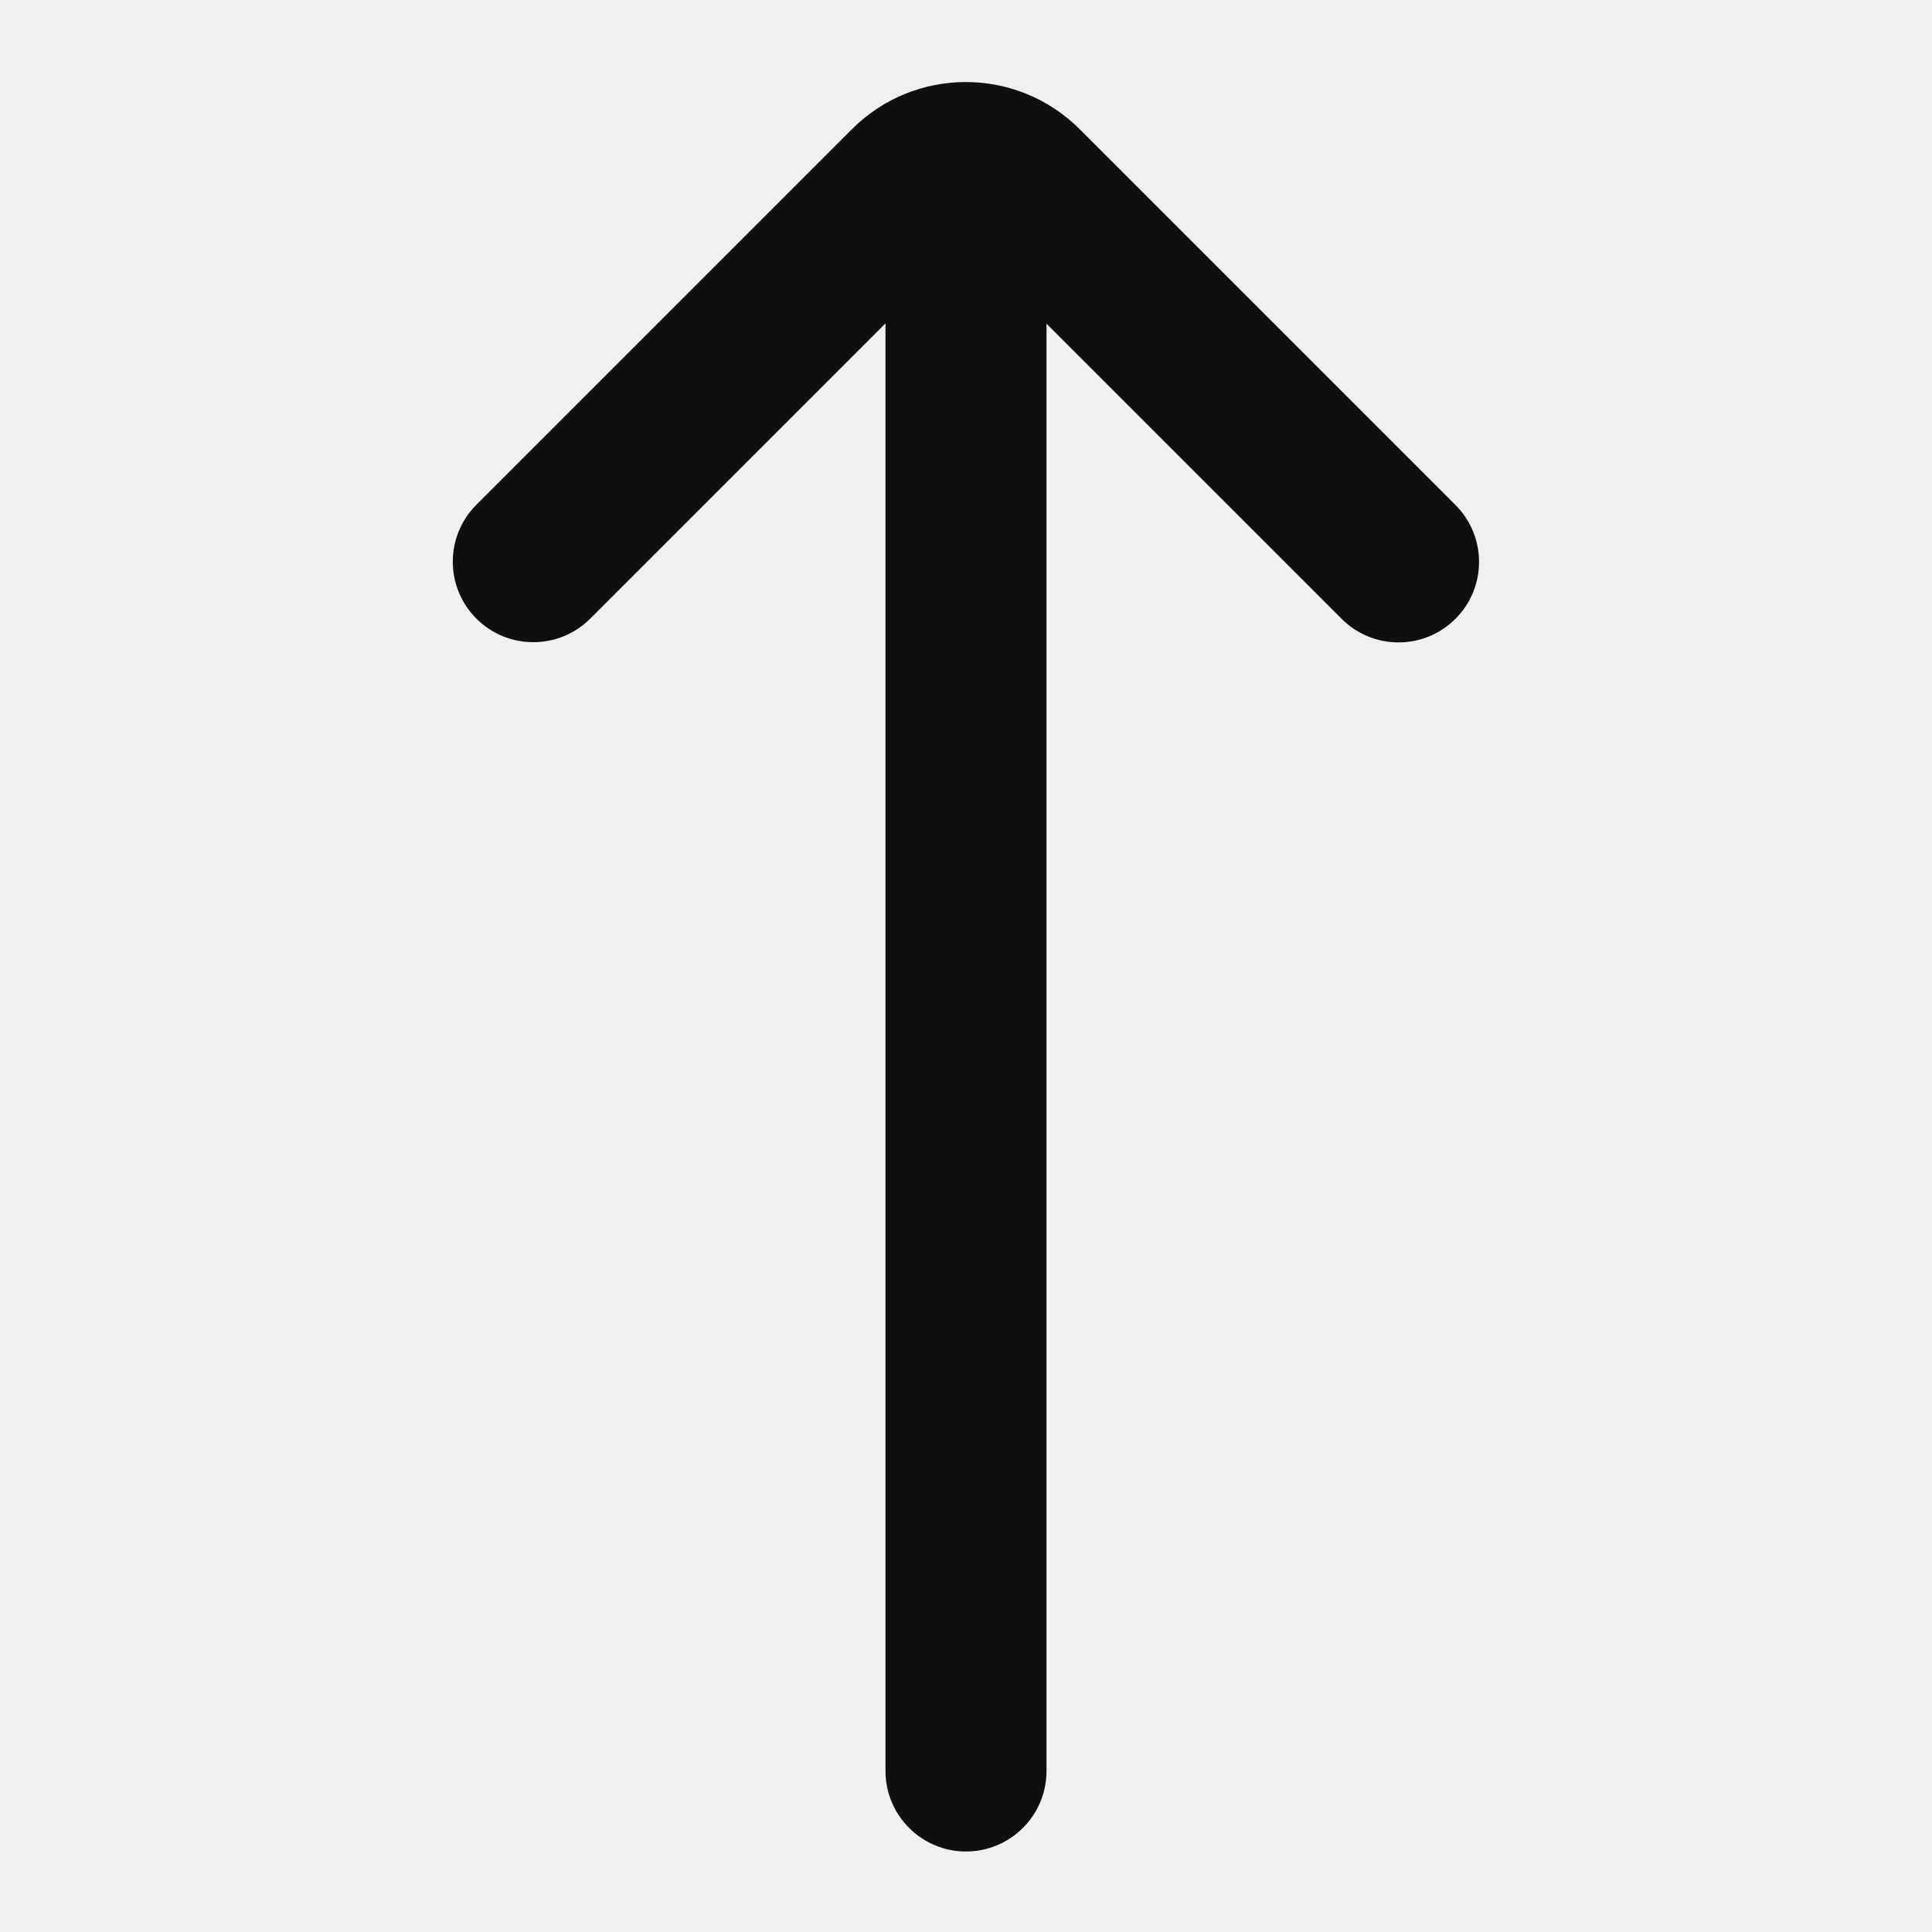
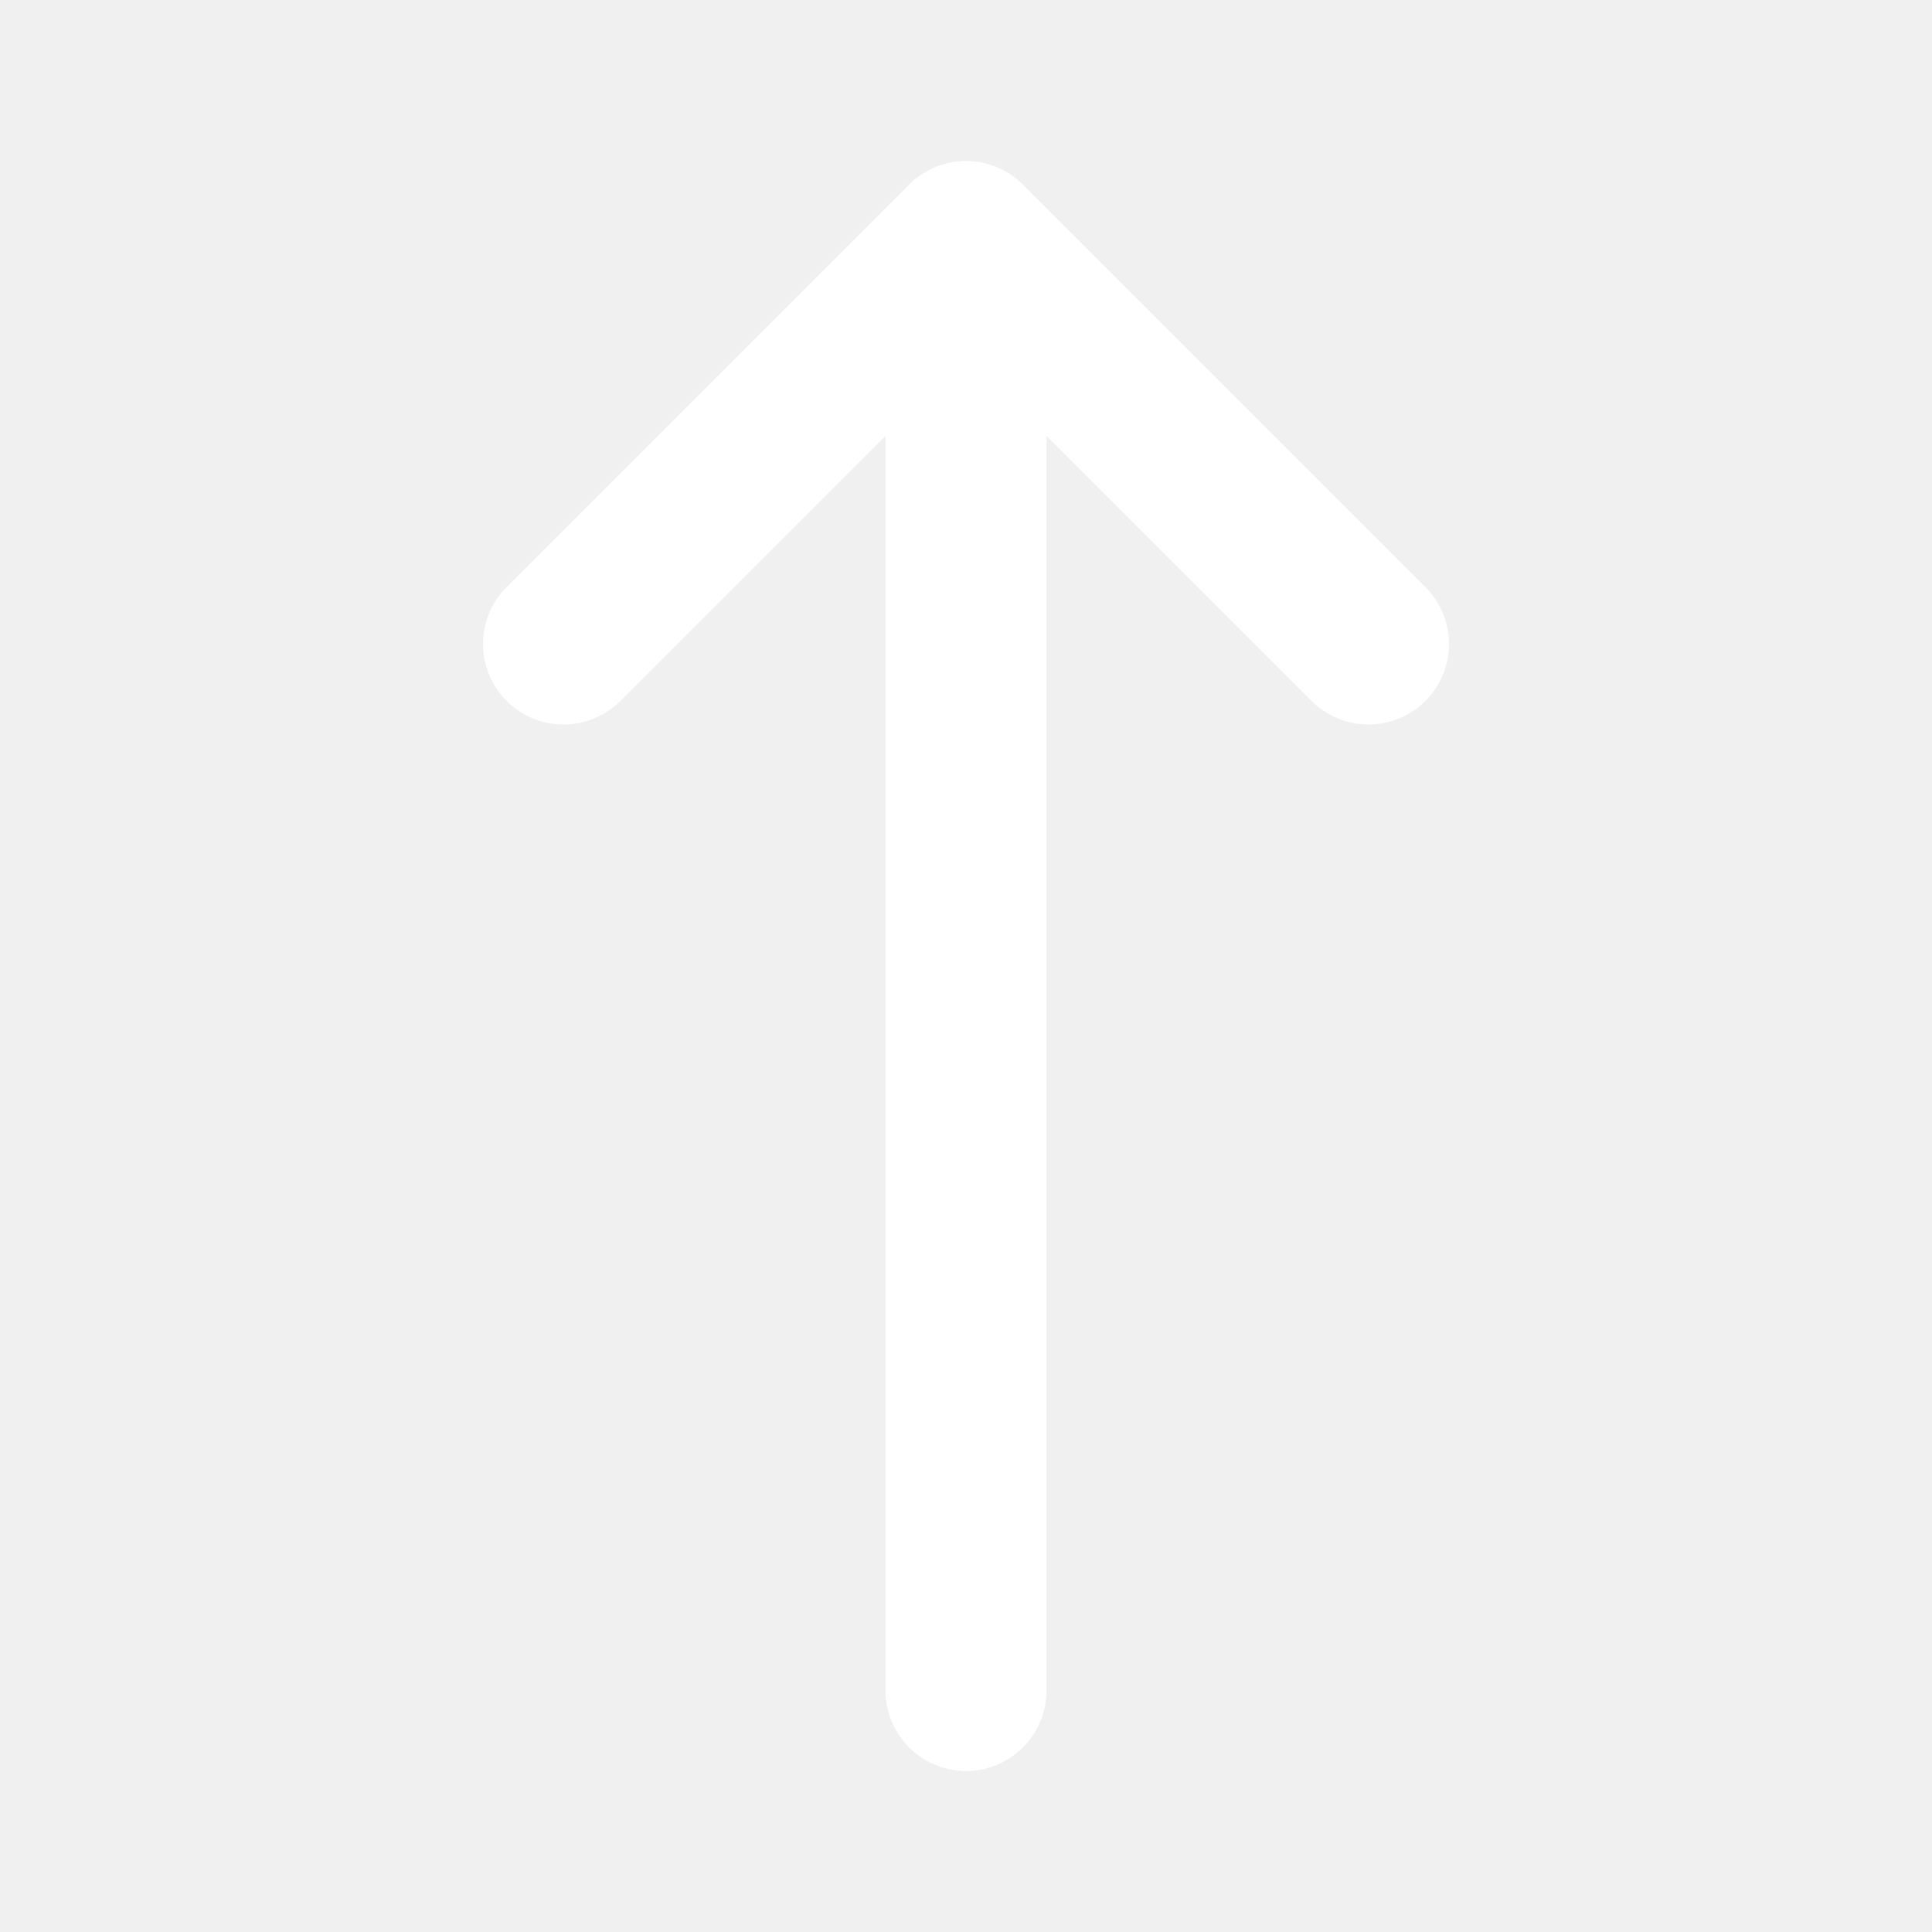
<svg xmlns="http://www.w3.org/2000/svg" width="800px" height="800px" viewBox="0 0 24 24" fill="none">
-   <path d="M7.332 7.685C6.941 8.075 6.308 8.075 5.918 7.685C5.527 7.294 5.527 6.661 5.918 6.27L10.583 1.605C11.364 0.824 12.631 0.824 13.412 1.605L18.08 6.273C18.471 6.664 18.471 7.297 18.08 7.687C17.69 8.078 17.056 8.078 16.666 7.687L13 4.021V22C13 22.552 12.552 23 12 23C11.448 23 11 22.552 11 22V4.017L7.332 7.685Z" fill="#0F0F0F" />
+   <g id="SVGRepo_bgCarrier" stroke-width="0" />
+   <g id="SVGRepo_tracerCarrier" stroke-linecap="round" stroke-linejoin="round" />
+   <g id="SVGRepo_iconCarrier">
+     <g id="Arrow / Arrow_Up_LG">
+       <path id="Vector" d="M12 3L7 8M12 3L17 8M12 3V21" stroke="#ffffff" stroke-width="2" stroke-linecap="round" stroke-linejoin="round" />
+     </g>
+   </g>
</svg>
